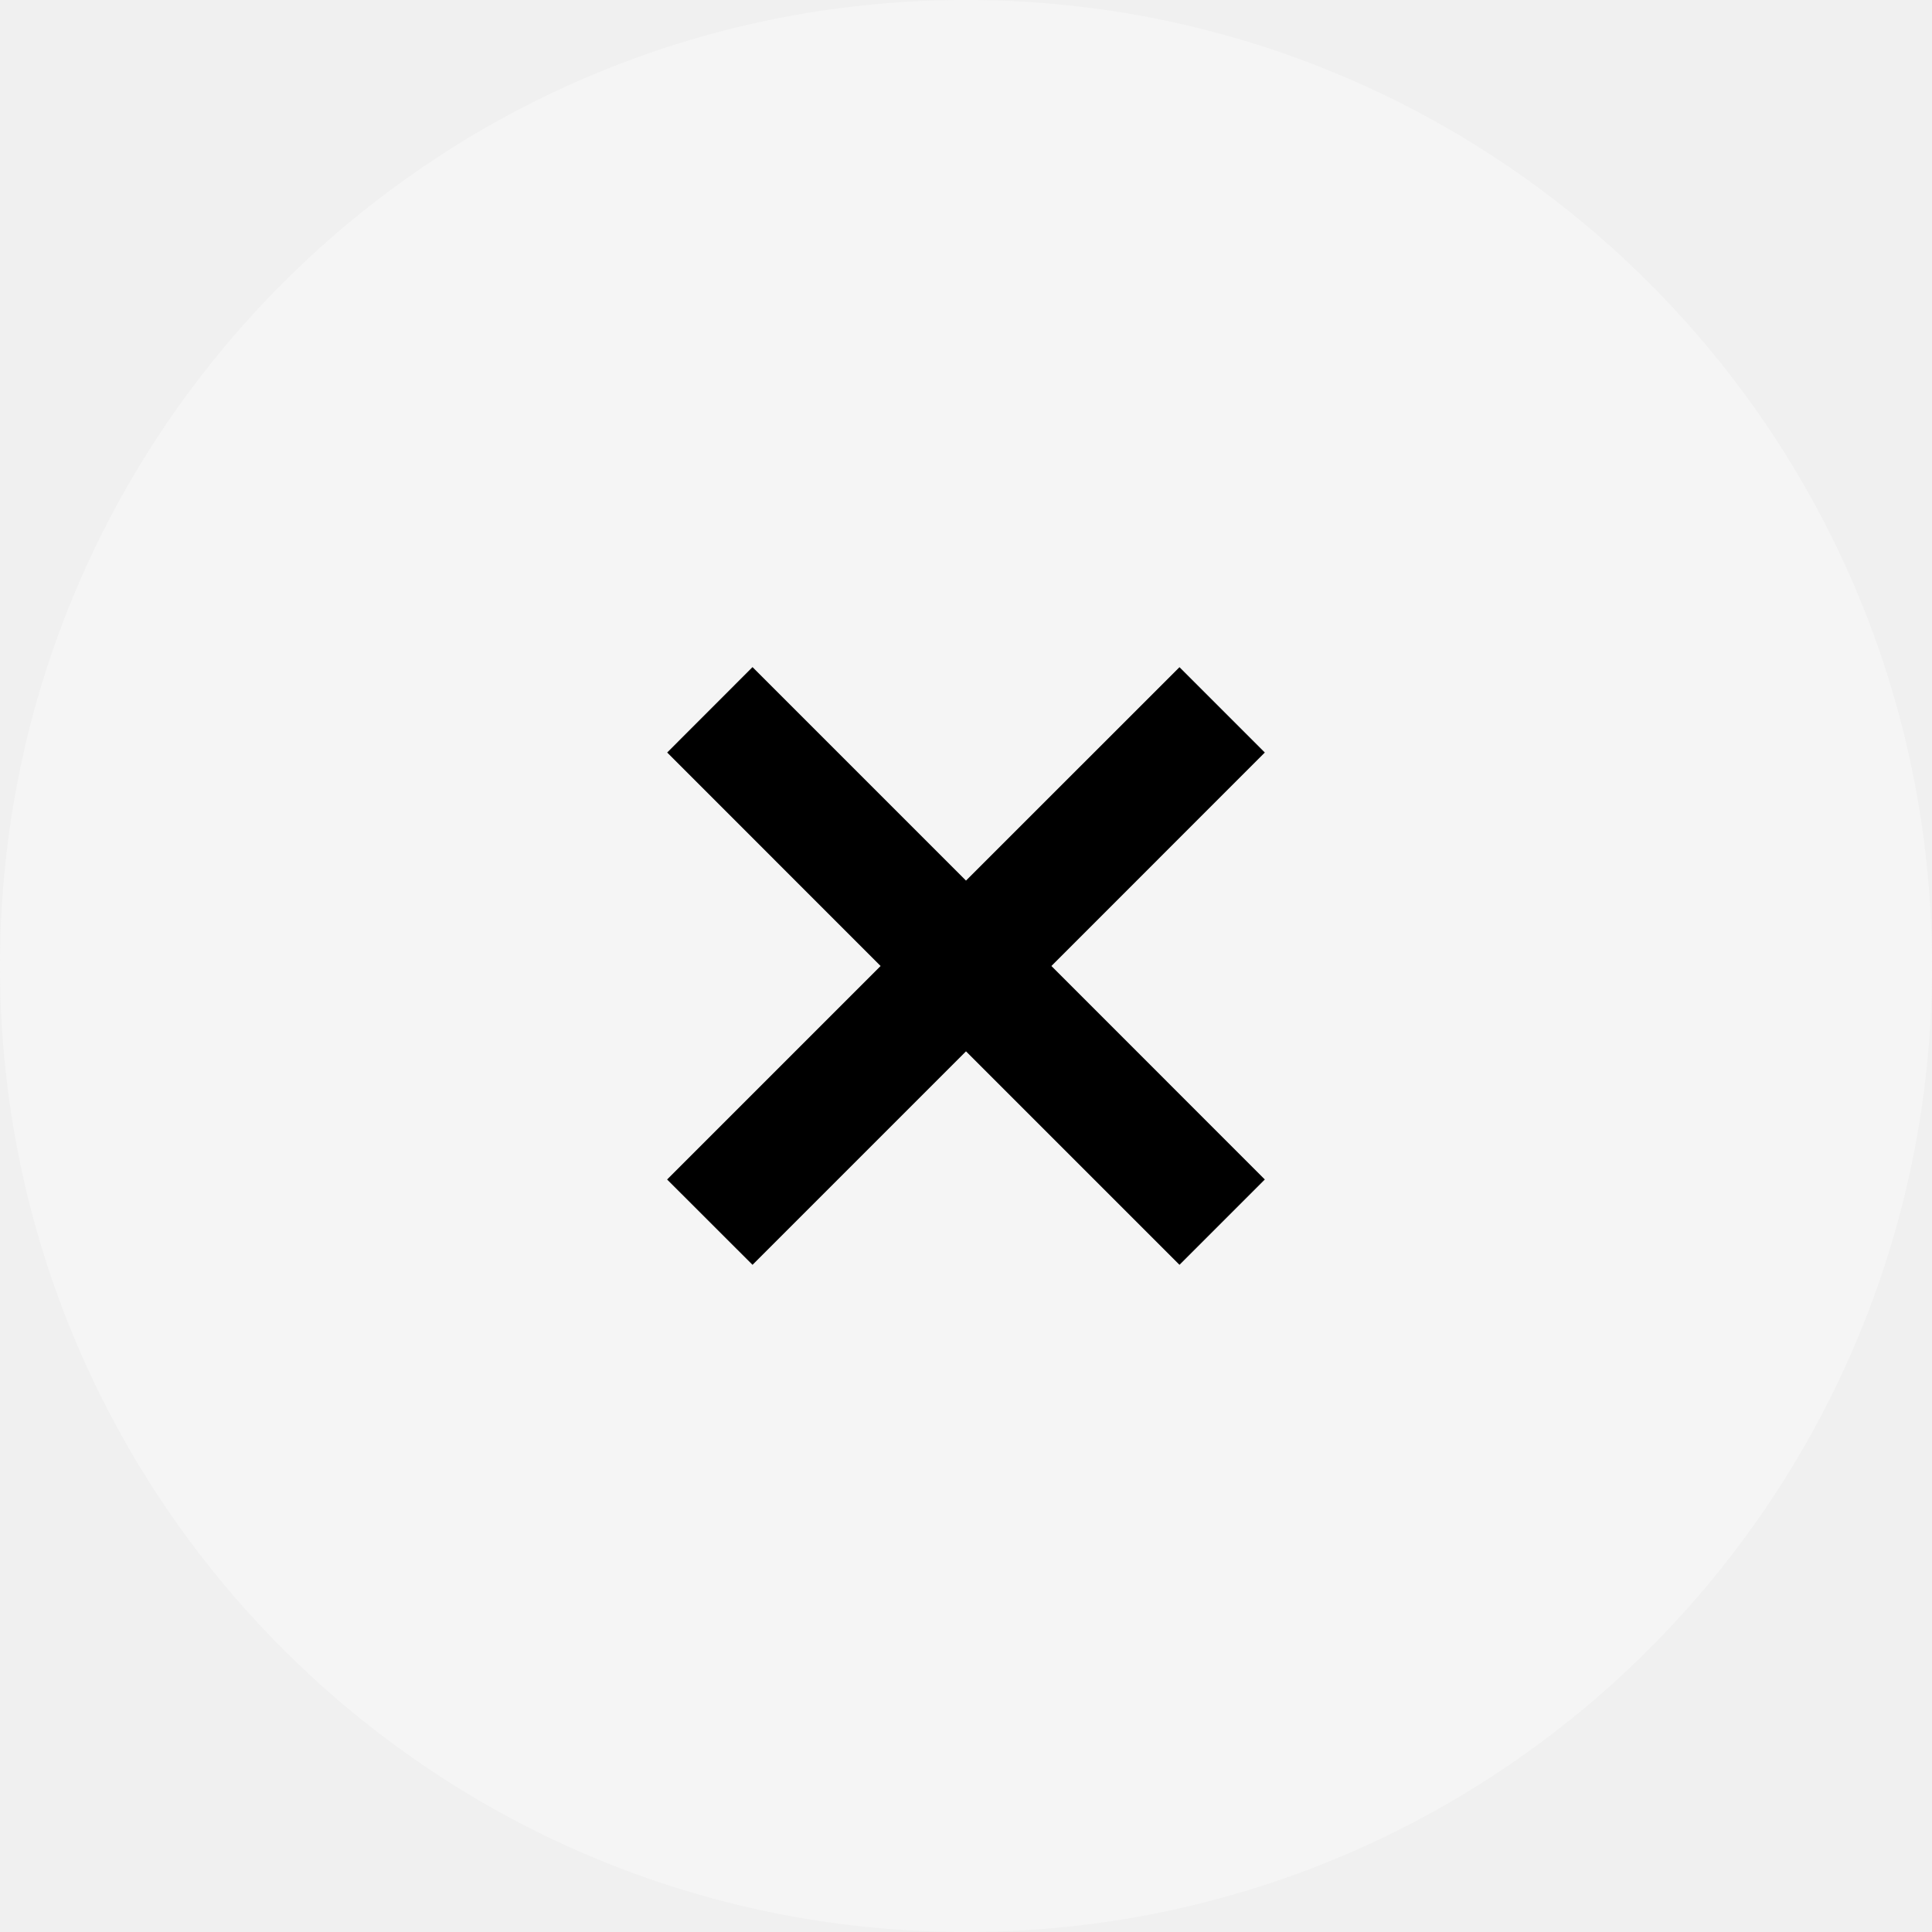
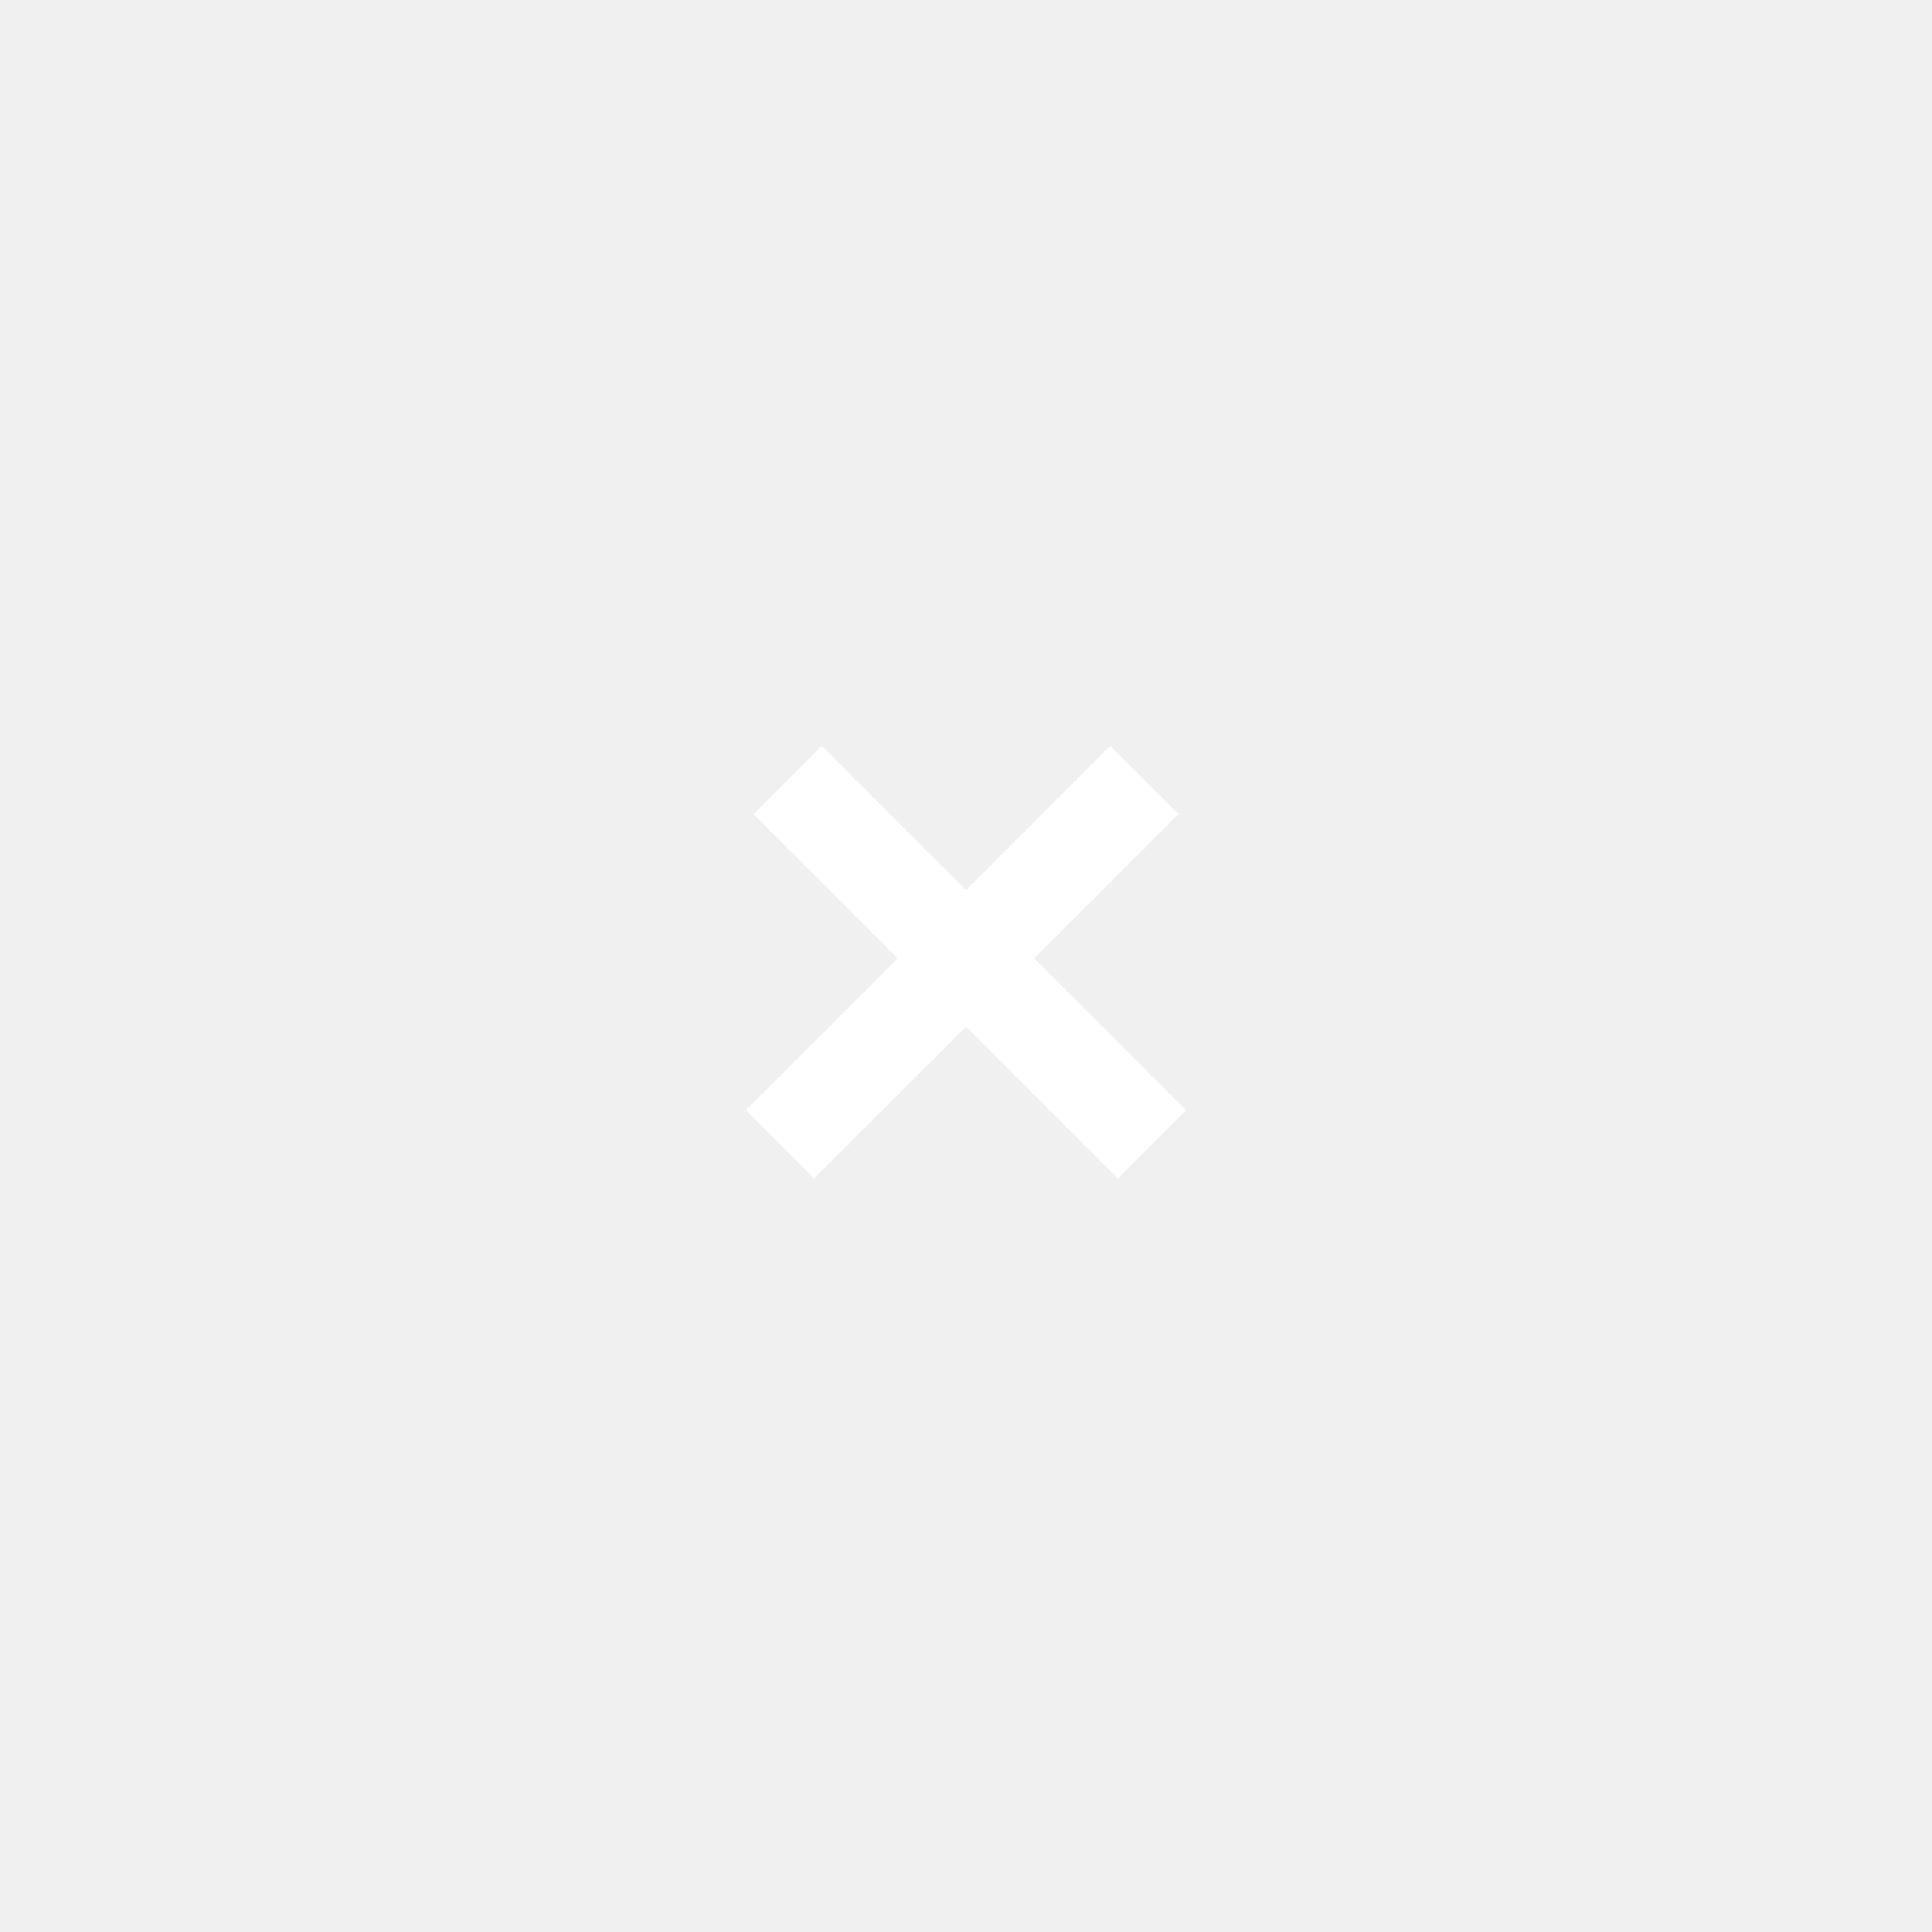
- <svg xmlns="http://www.w3.org/2000/svg" width="24" height="24" fill="none">
-   <rect width="24" height="24" rx="12" fill="#F5F5F5" />
-   <path fill-rule="evenodd" clip-rule="evenodd" d="m12 13.06 2.652 2.652 1.06-1.06L13.061 12l2.651-2.652-1.06-1.06L12 10.939 9.348 8.287l-1.06 1.061L10.939 12l-2.652 2.652 1.061 1.06L12 13.06Z" fill="#000" />
+ <svg xmlns="http://www.w3.org/2000/svg" width="30" height="30" fill="none">
+   <path fill-rule="evenodd" clip-rule="evenodd" d="m16.06 14.882 2.24-2.24-1.061-1.06-2.24 2.24-2.239-2.24-1.06 1.061 2.239 2.24-2.357 2.356 1.06 1.06L15 15.944l2.357 2.357 1.06-1.06-2.357-2.358Z" fill="#fff" />
</svg>
